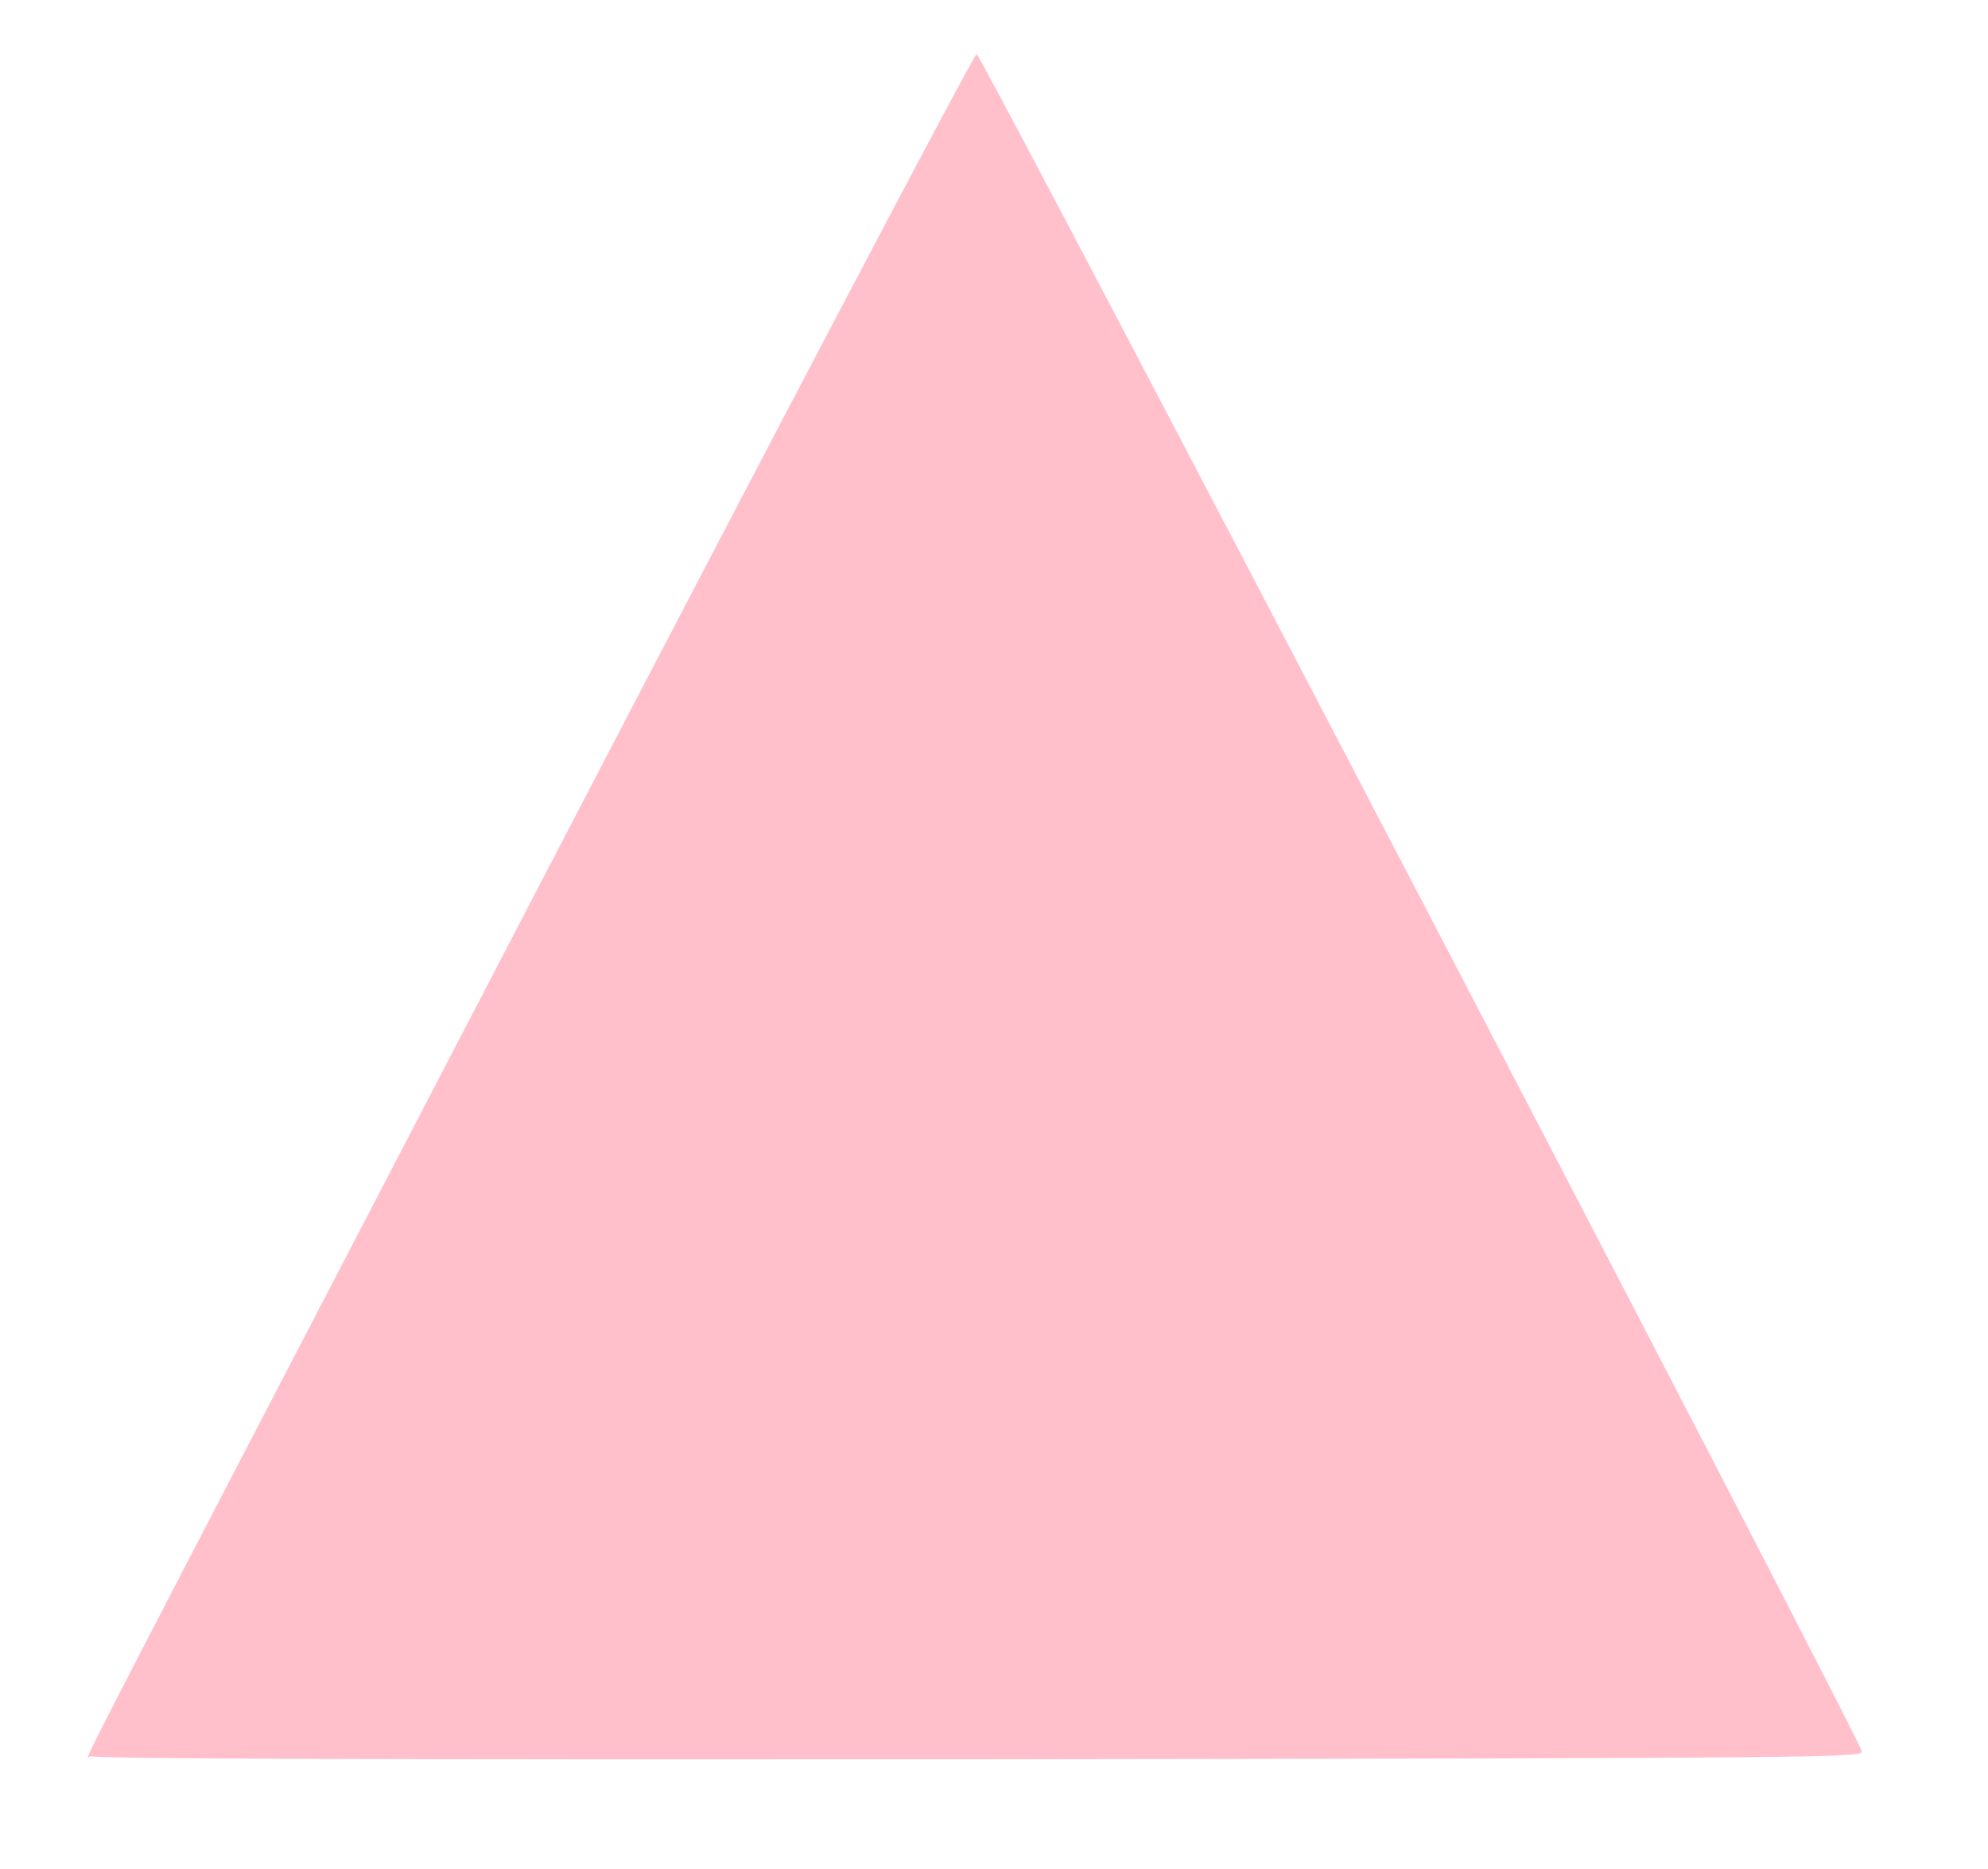
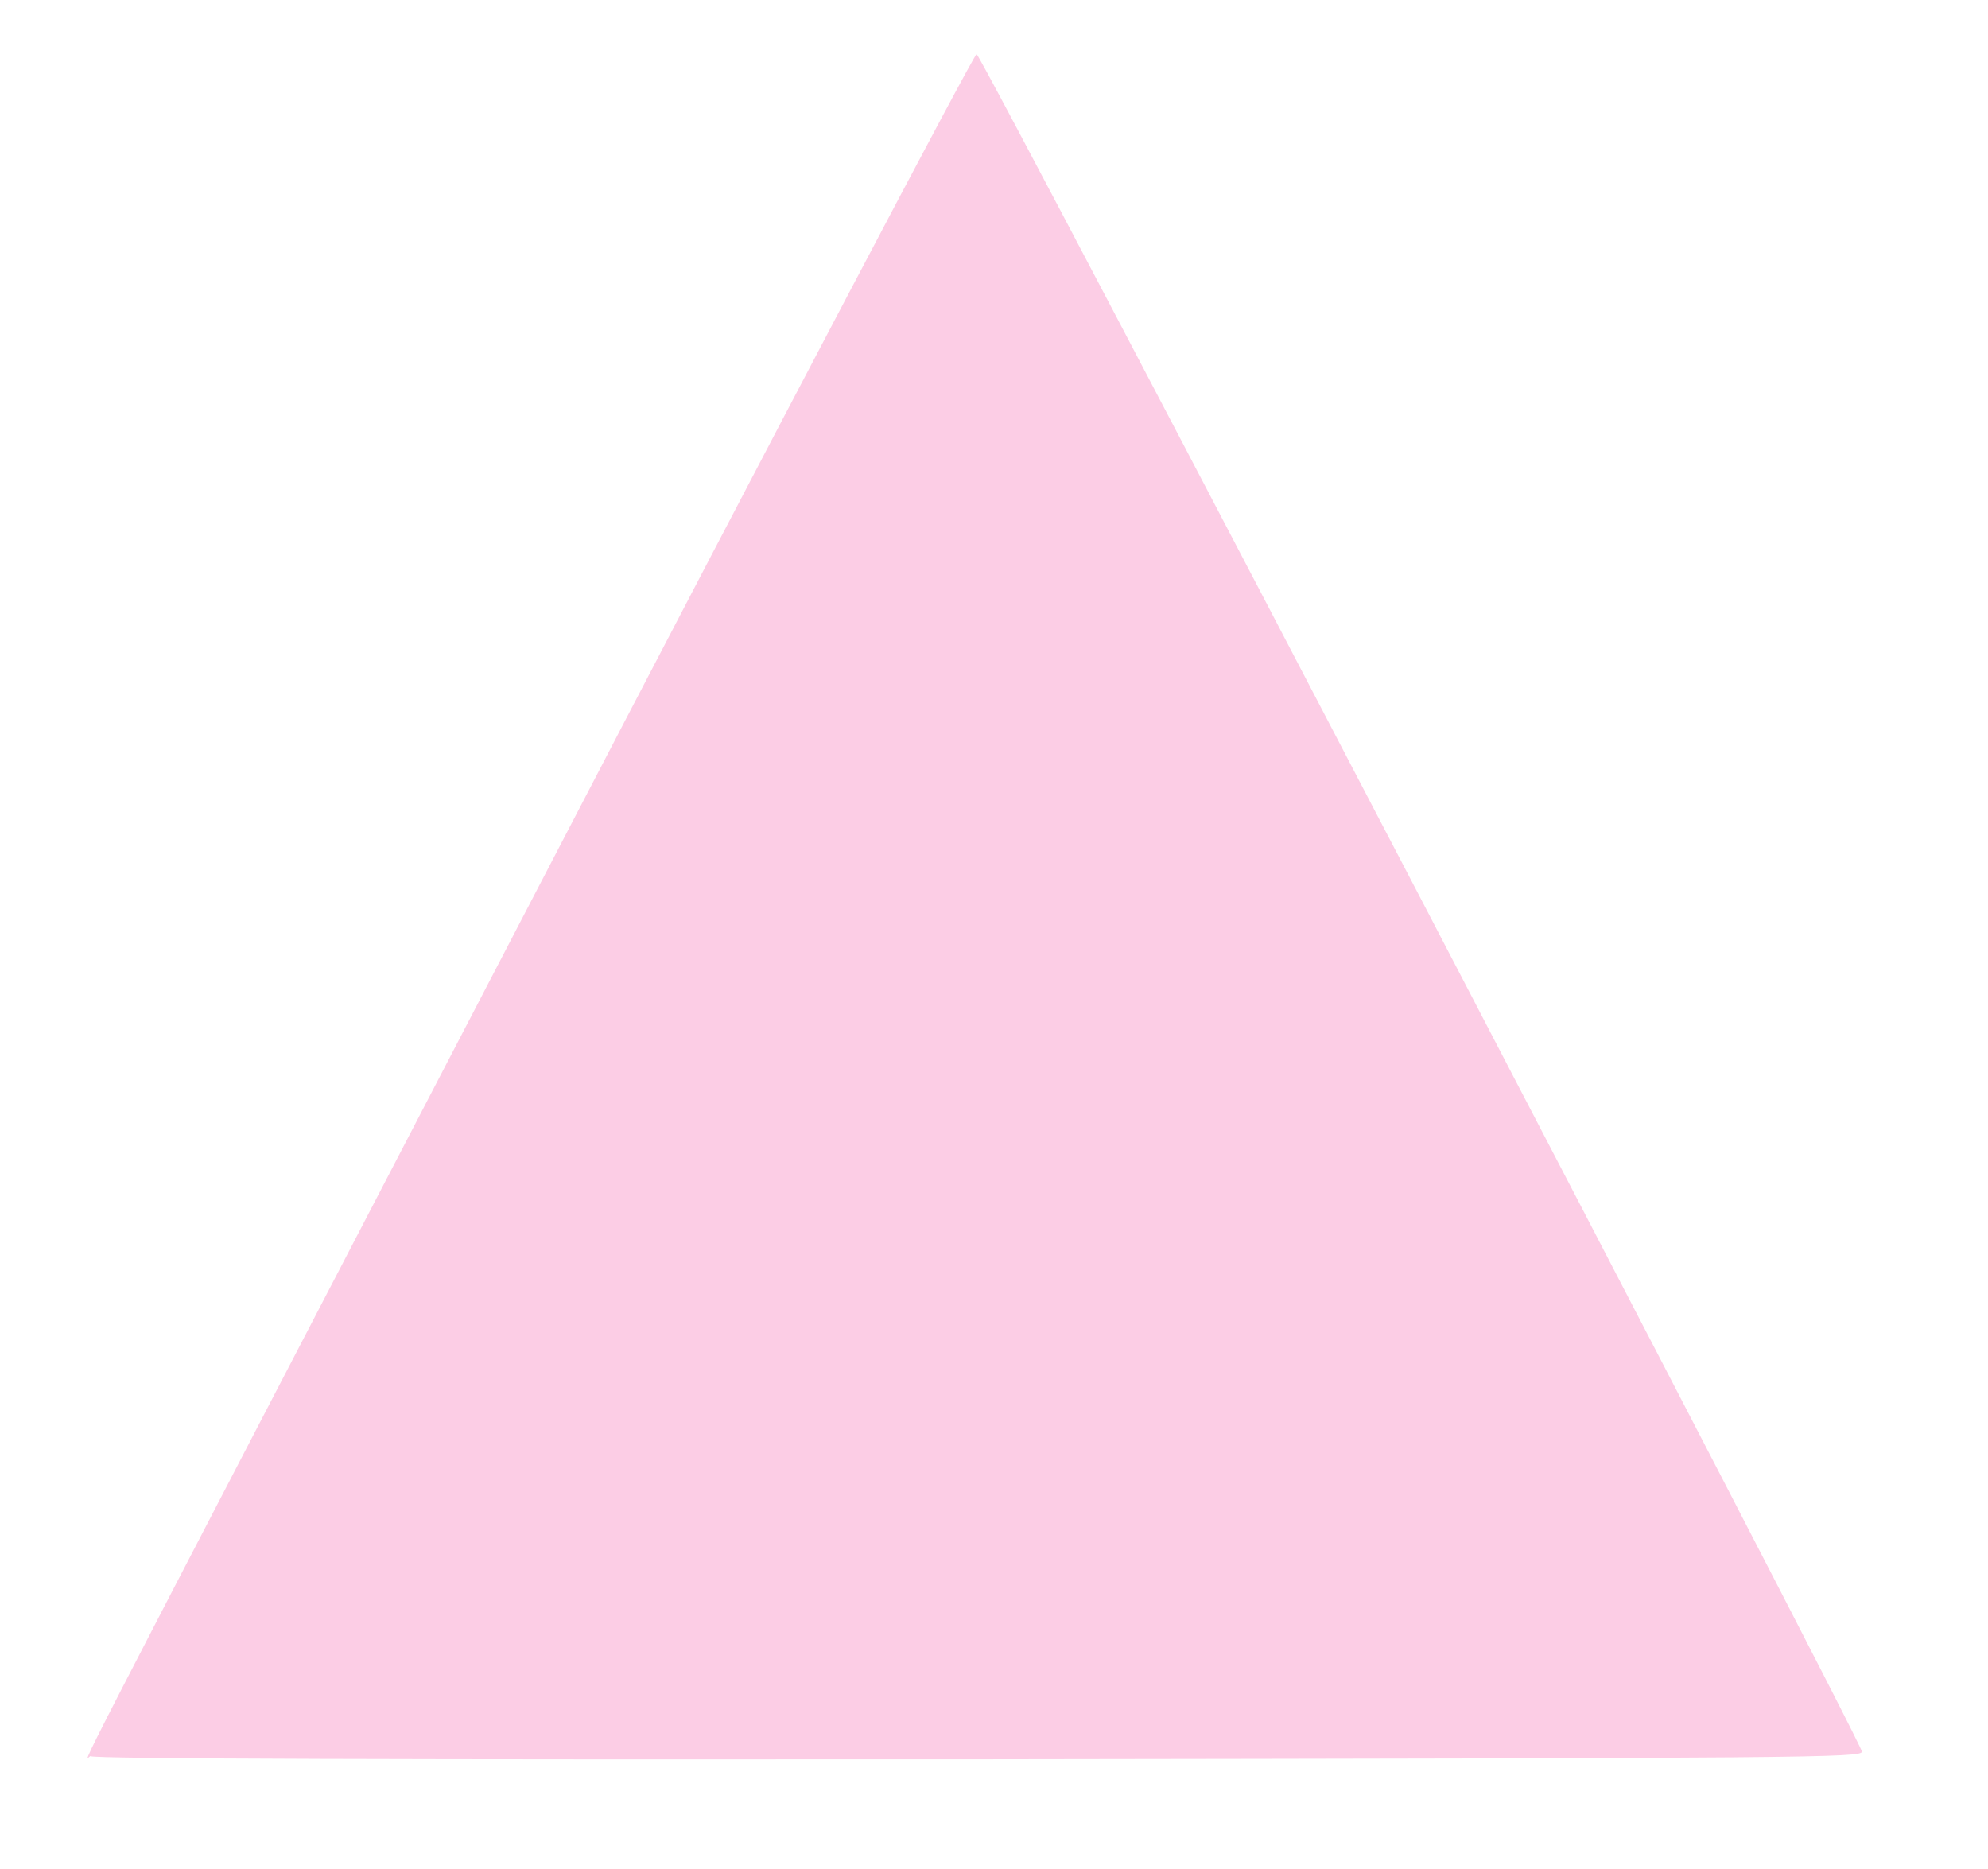
<svg xmlns="http://www.w3.org/2000/svg" version="1.0" width="514px" height="483px" viewBox="0 0 5140 4830" preserveAspectRatio="xMidYMid meet">
-   <g id="layer1" fill="pink" stroke="none">
+   <g id="layer1" fill="#fccde5" stroke="none">
    <path d="M235 4540 c-7 -12 -156 277 1152 -2237 619 -1190 1131 -2163 1138 -2163 13 0 2286 4358 2289 4388 1 16 -124 17 -2286 20 -1474 1 -2289 -1 -2293 -8z" />
  </g>
</svg>
